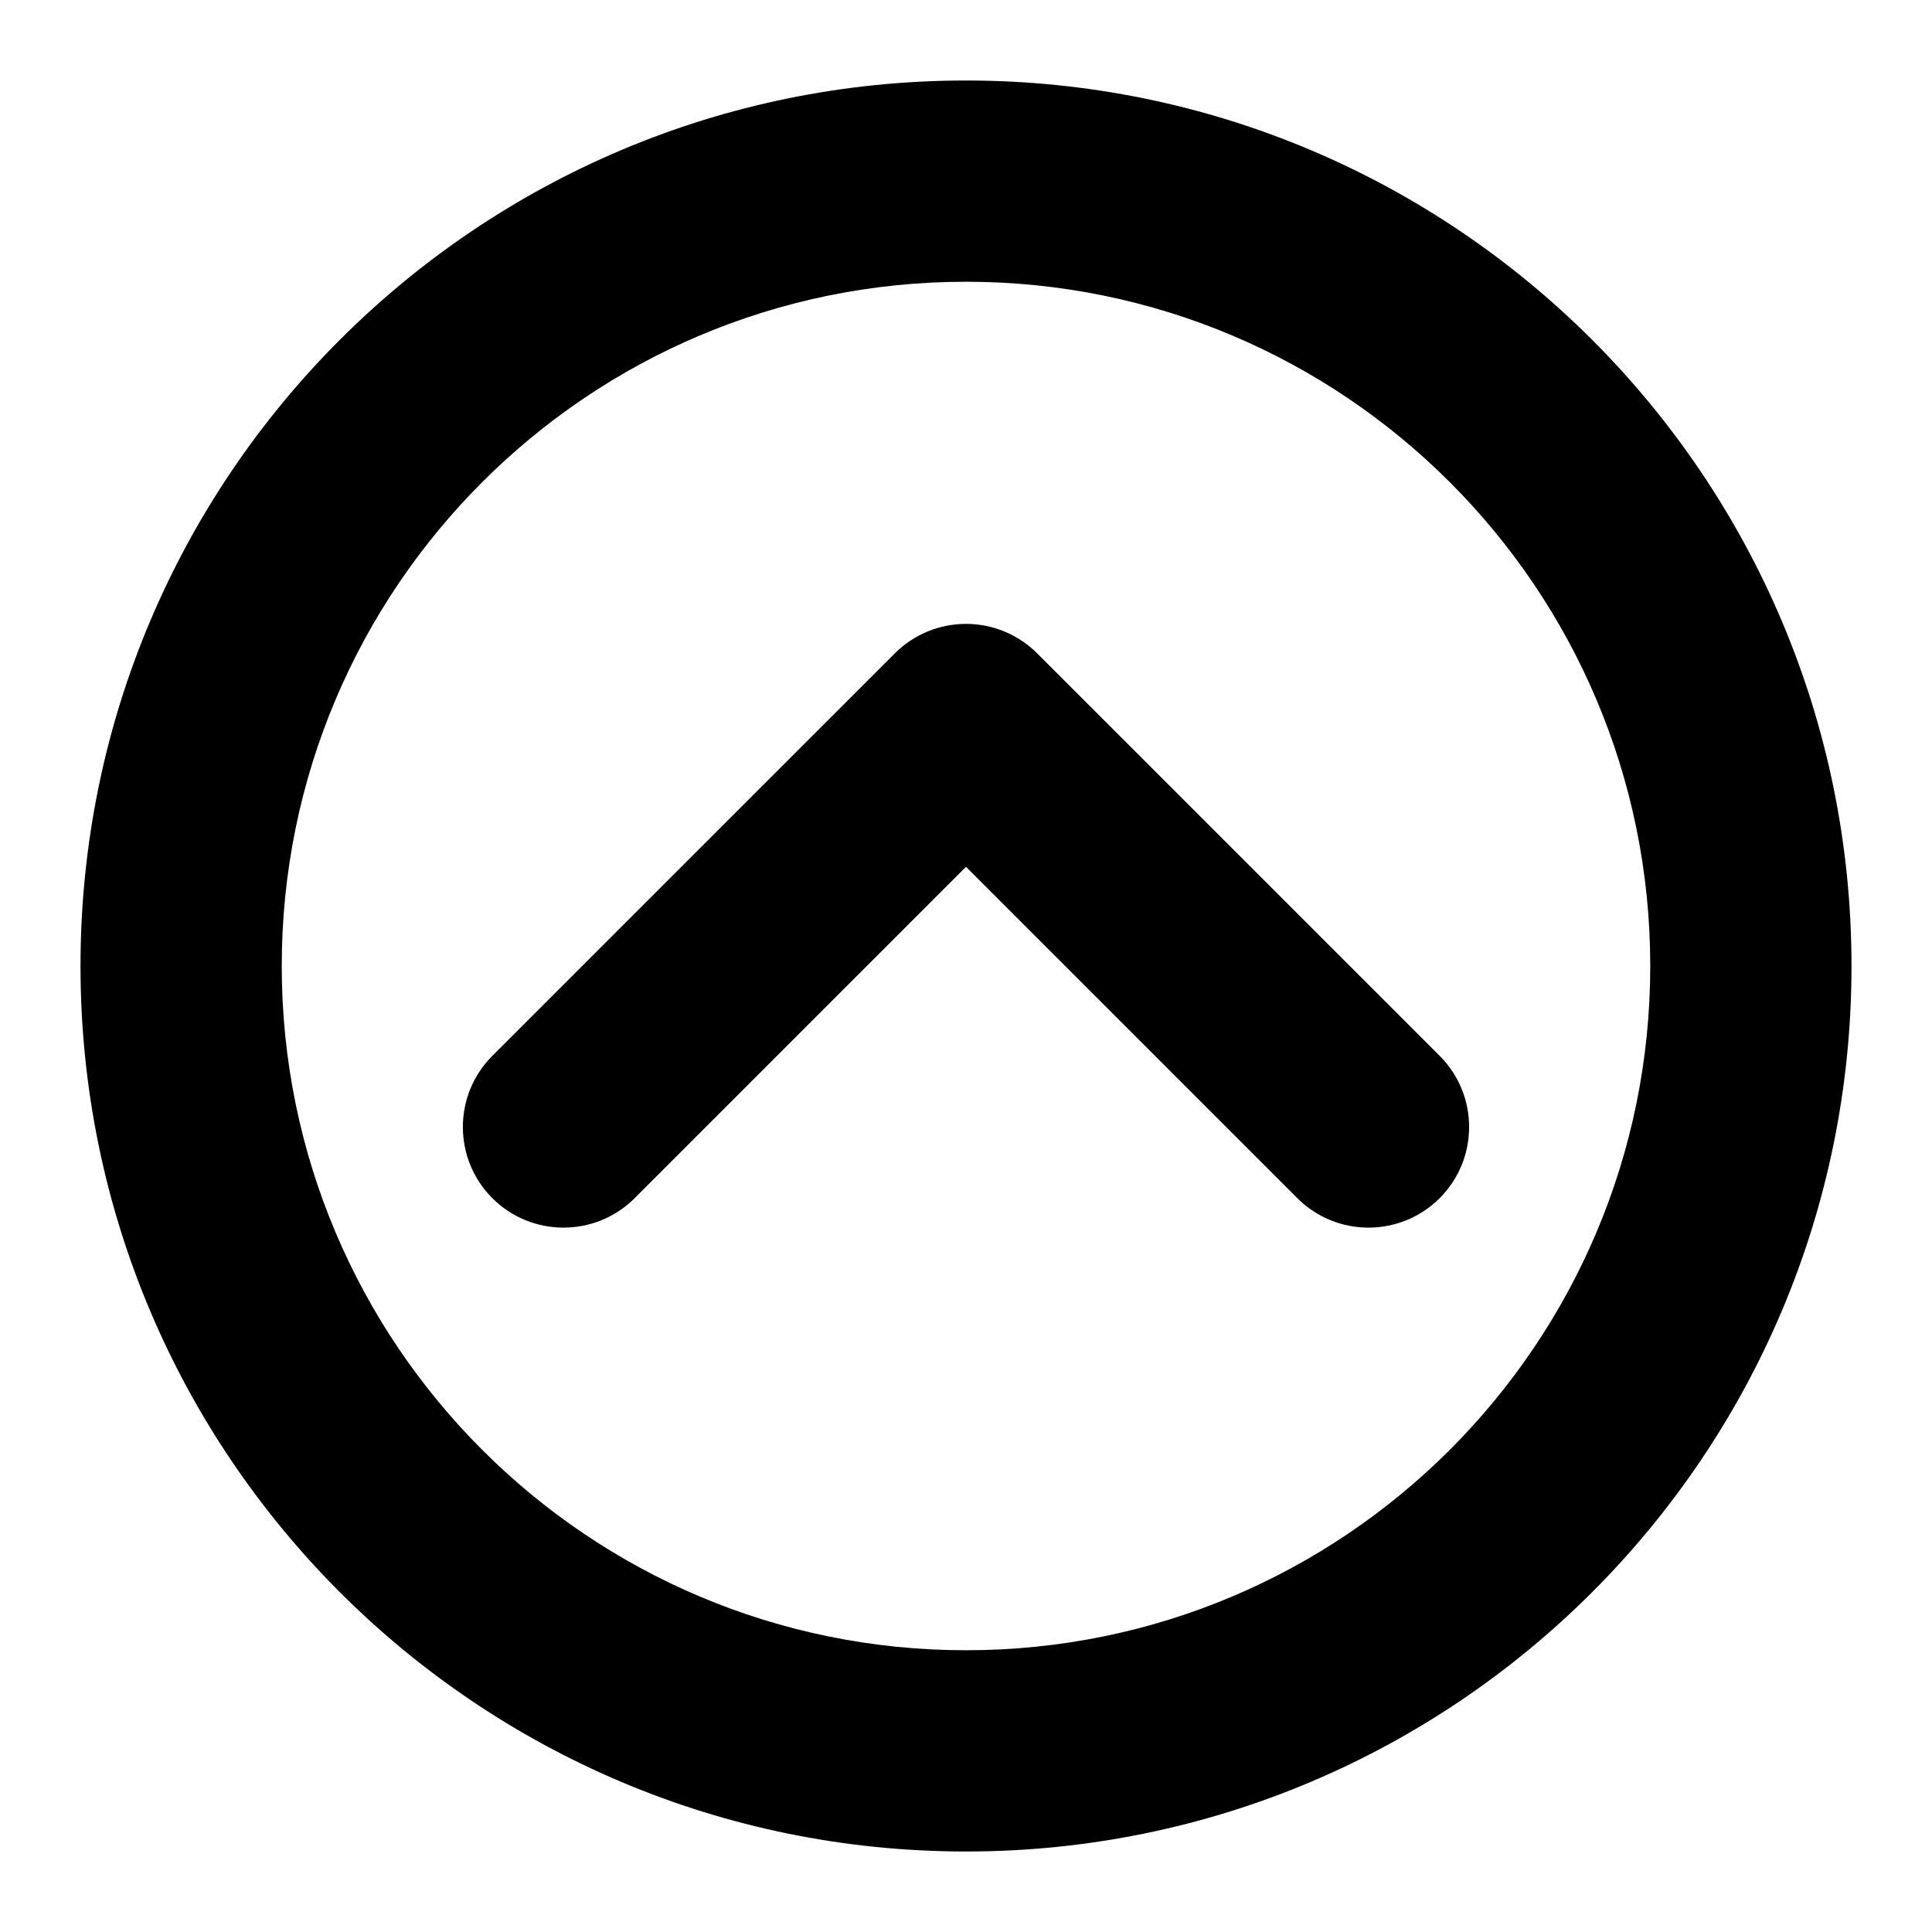
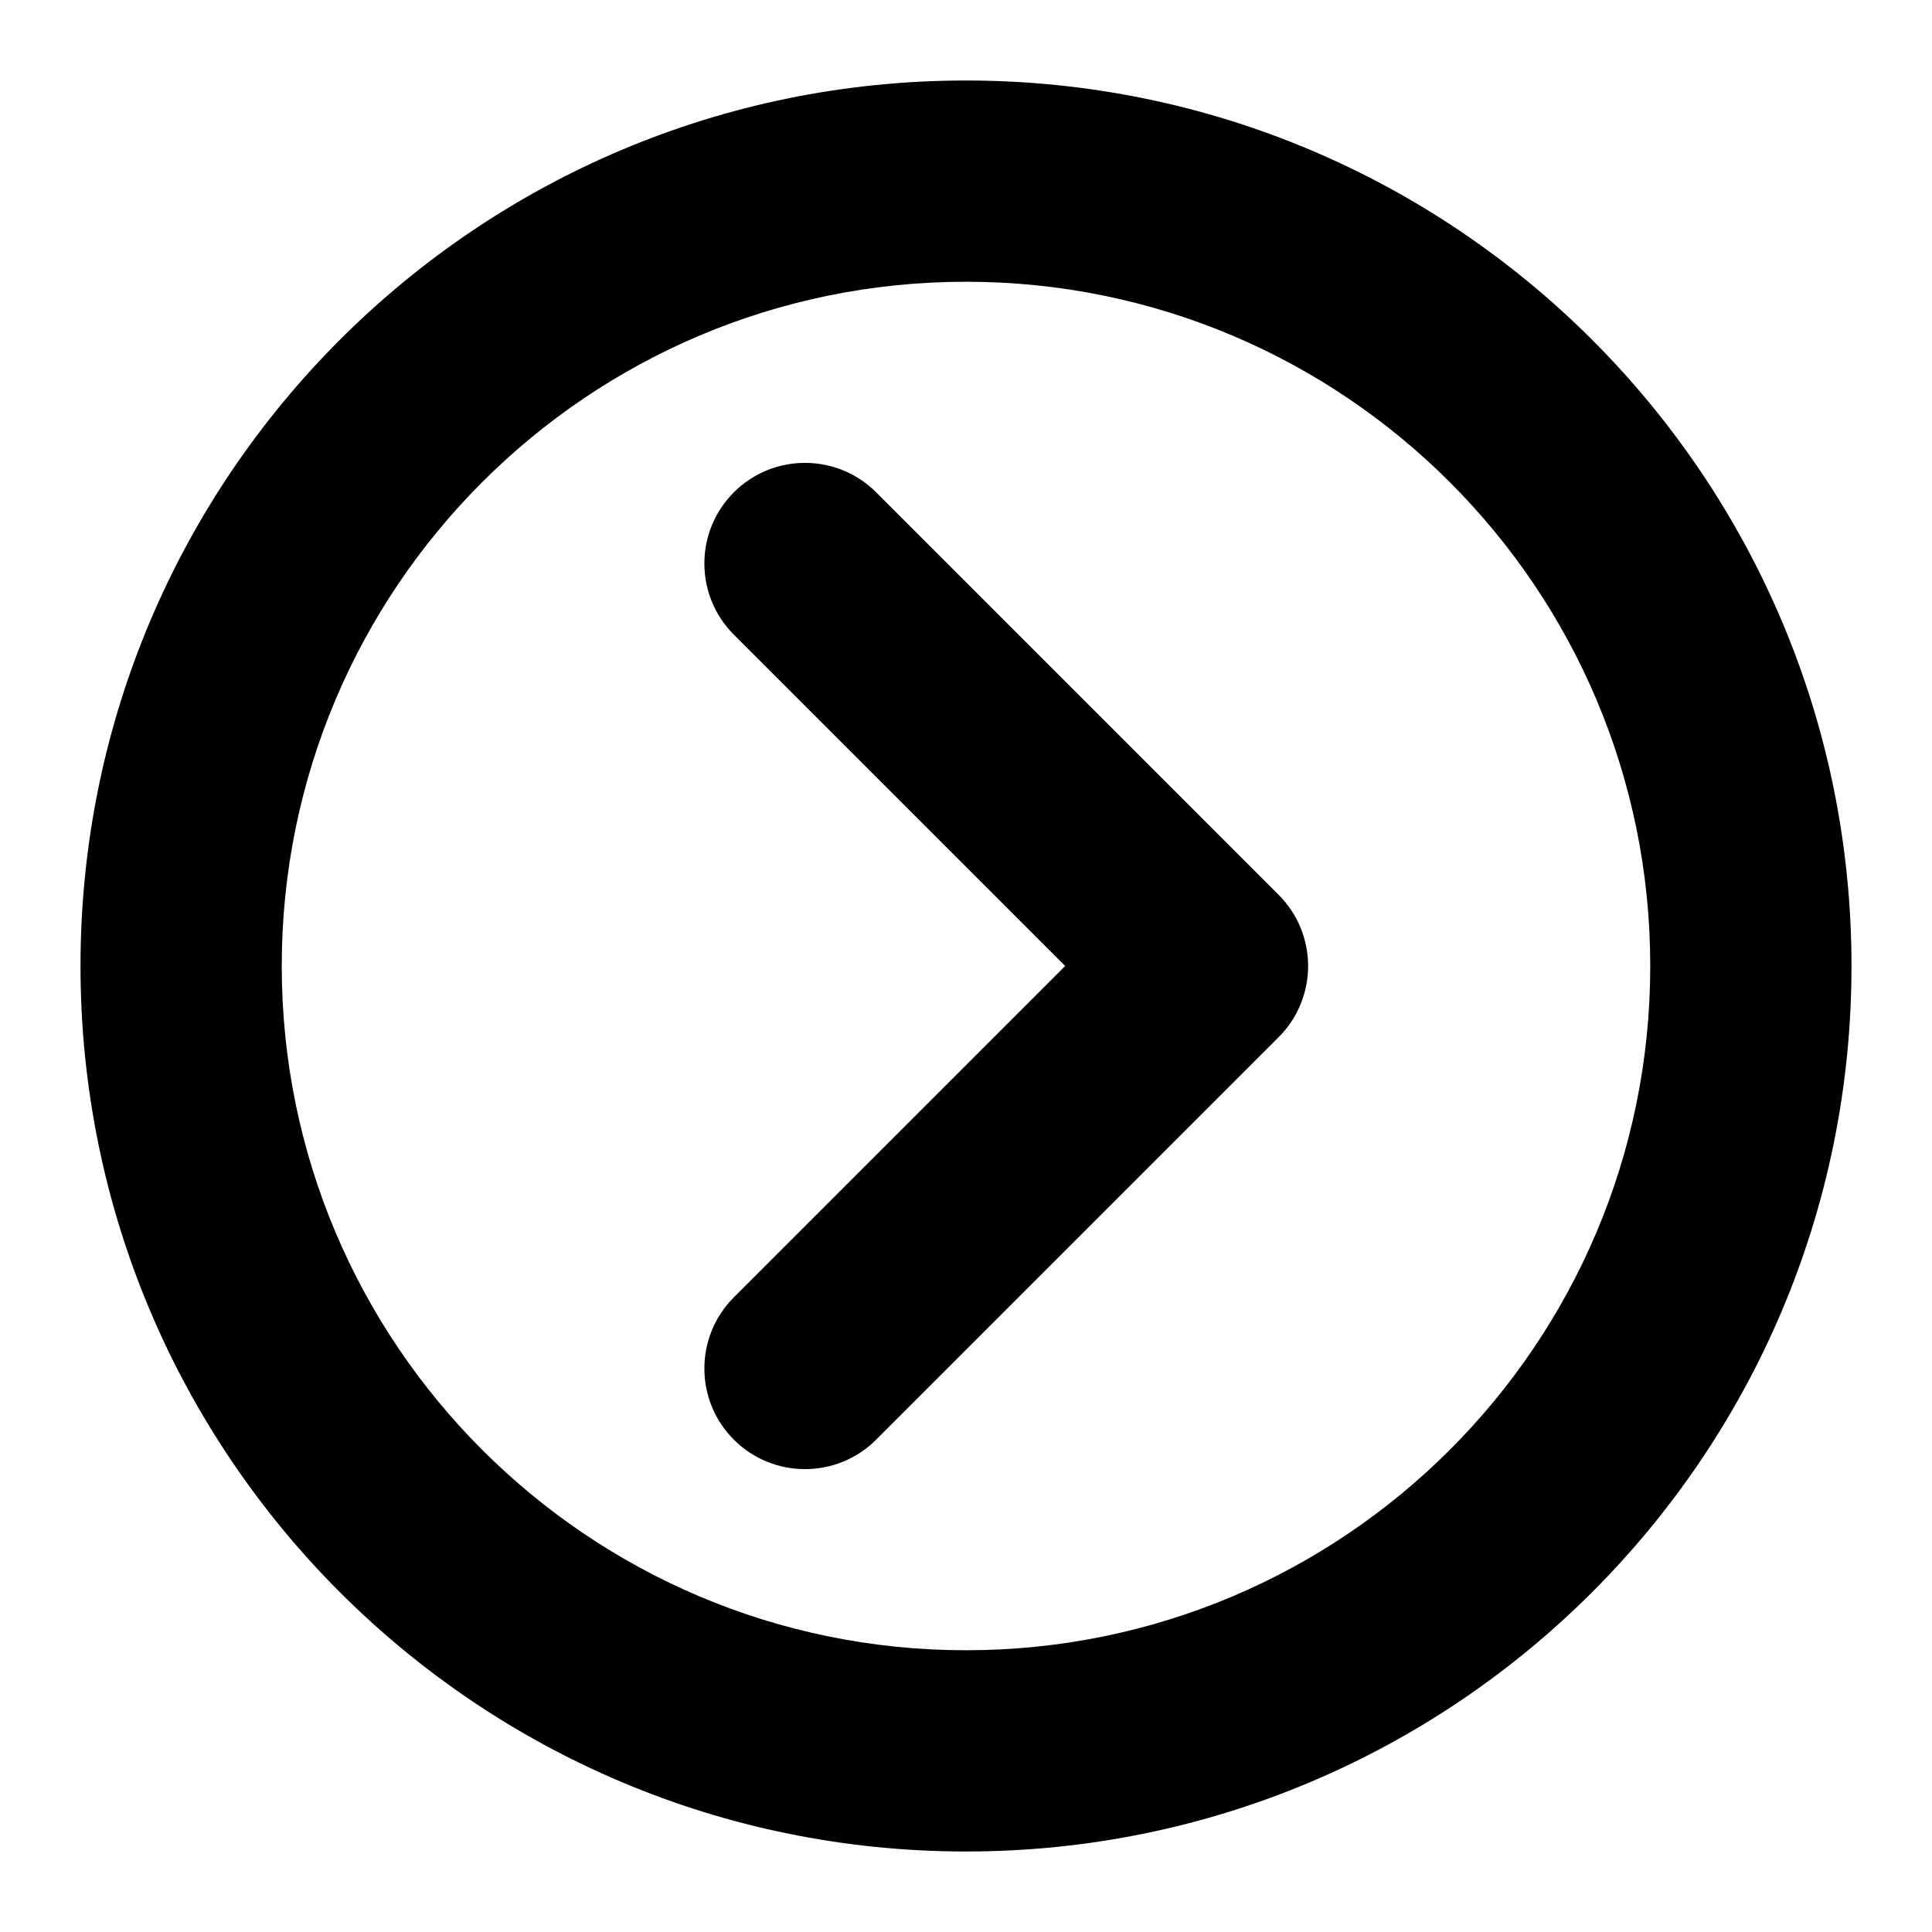
<svg xmlns="http://www.w3.org/2000/svg" viewBox="0 0 12 12">
-   <path d="M6.442 4.058c-.117-.117-.276-.183-.442-.183-.166 0-.325.066-.442.183l-2.5 2.5c-.244.244-.244.64 0 .884s.64.244.884 0l2.058-2.058 2.058 2.058c.244.244.64.244.884 0s.244-.64 0-.884l-2.5-2.5Z" />
+   <path d="M7.942 6.442c.117-.117.183-.276.183-.442 0-.166-.066-.325-.183-.442l-2.5-2.5c-.244-.244-.64-.244-.884 0s-.244.64 0 .884l2.058 2.058-2.058 2.058c-.244.244-.244.64 0 .884s.64.244.884 0l2.5-2.5Z" />
  <path fill-rule="evenodd" d="M11.5 6c0 3.038-2.462 5.5-5.5 5.5s-5.5-2.462-5.5-5.5 2.462-5.5 5.5-5.5 5.5 2.462 5.5 5.5Zm-1.25 0c0 2.347-1.903 4.25-4.25 4.25s-4.25-1.903-4.25-4.25 1.903-4.25 4.25-4.25 4.25 1.903 4.25 4.25Z" />
</svg>
